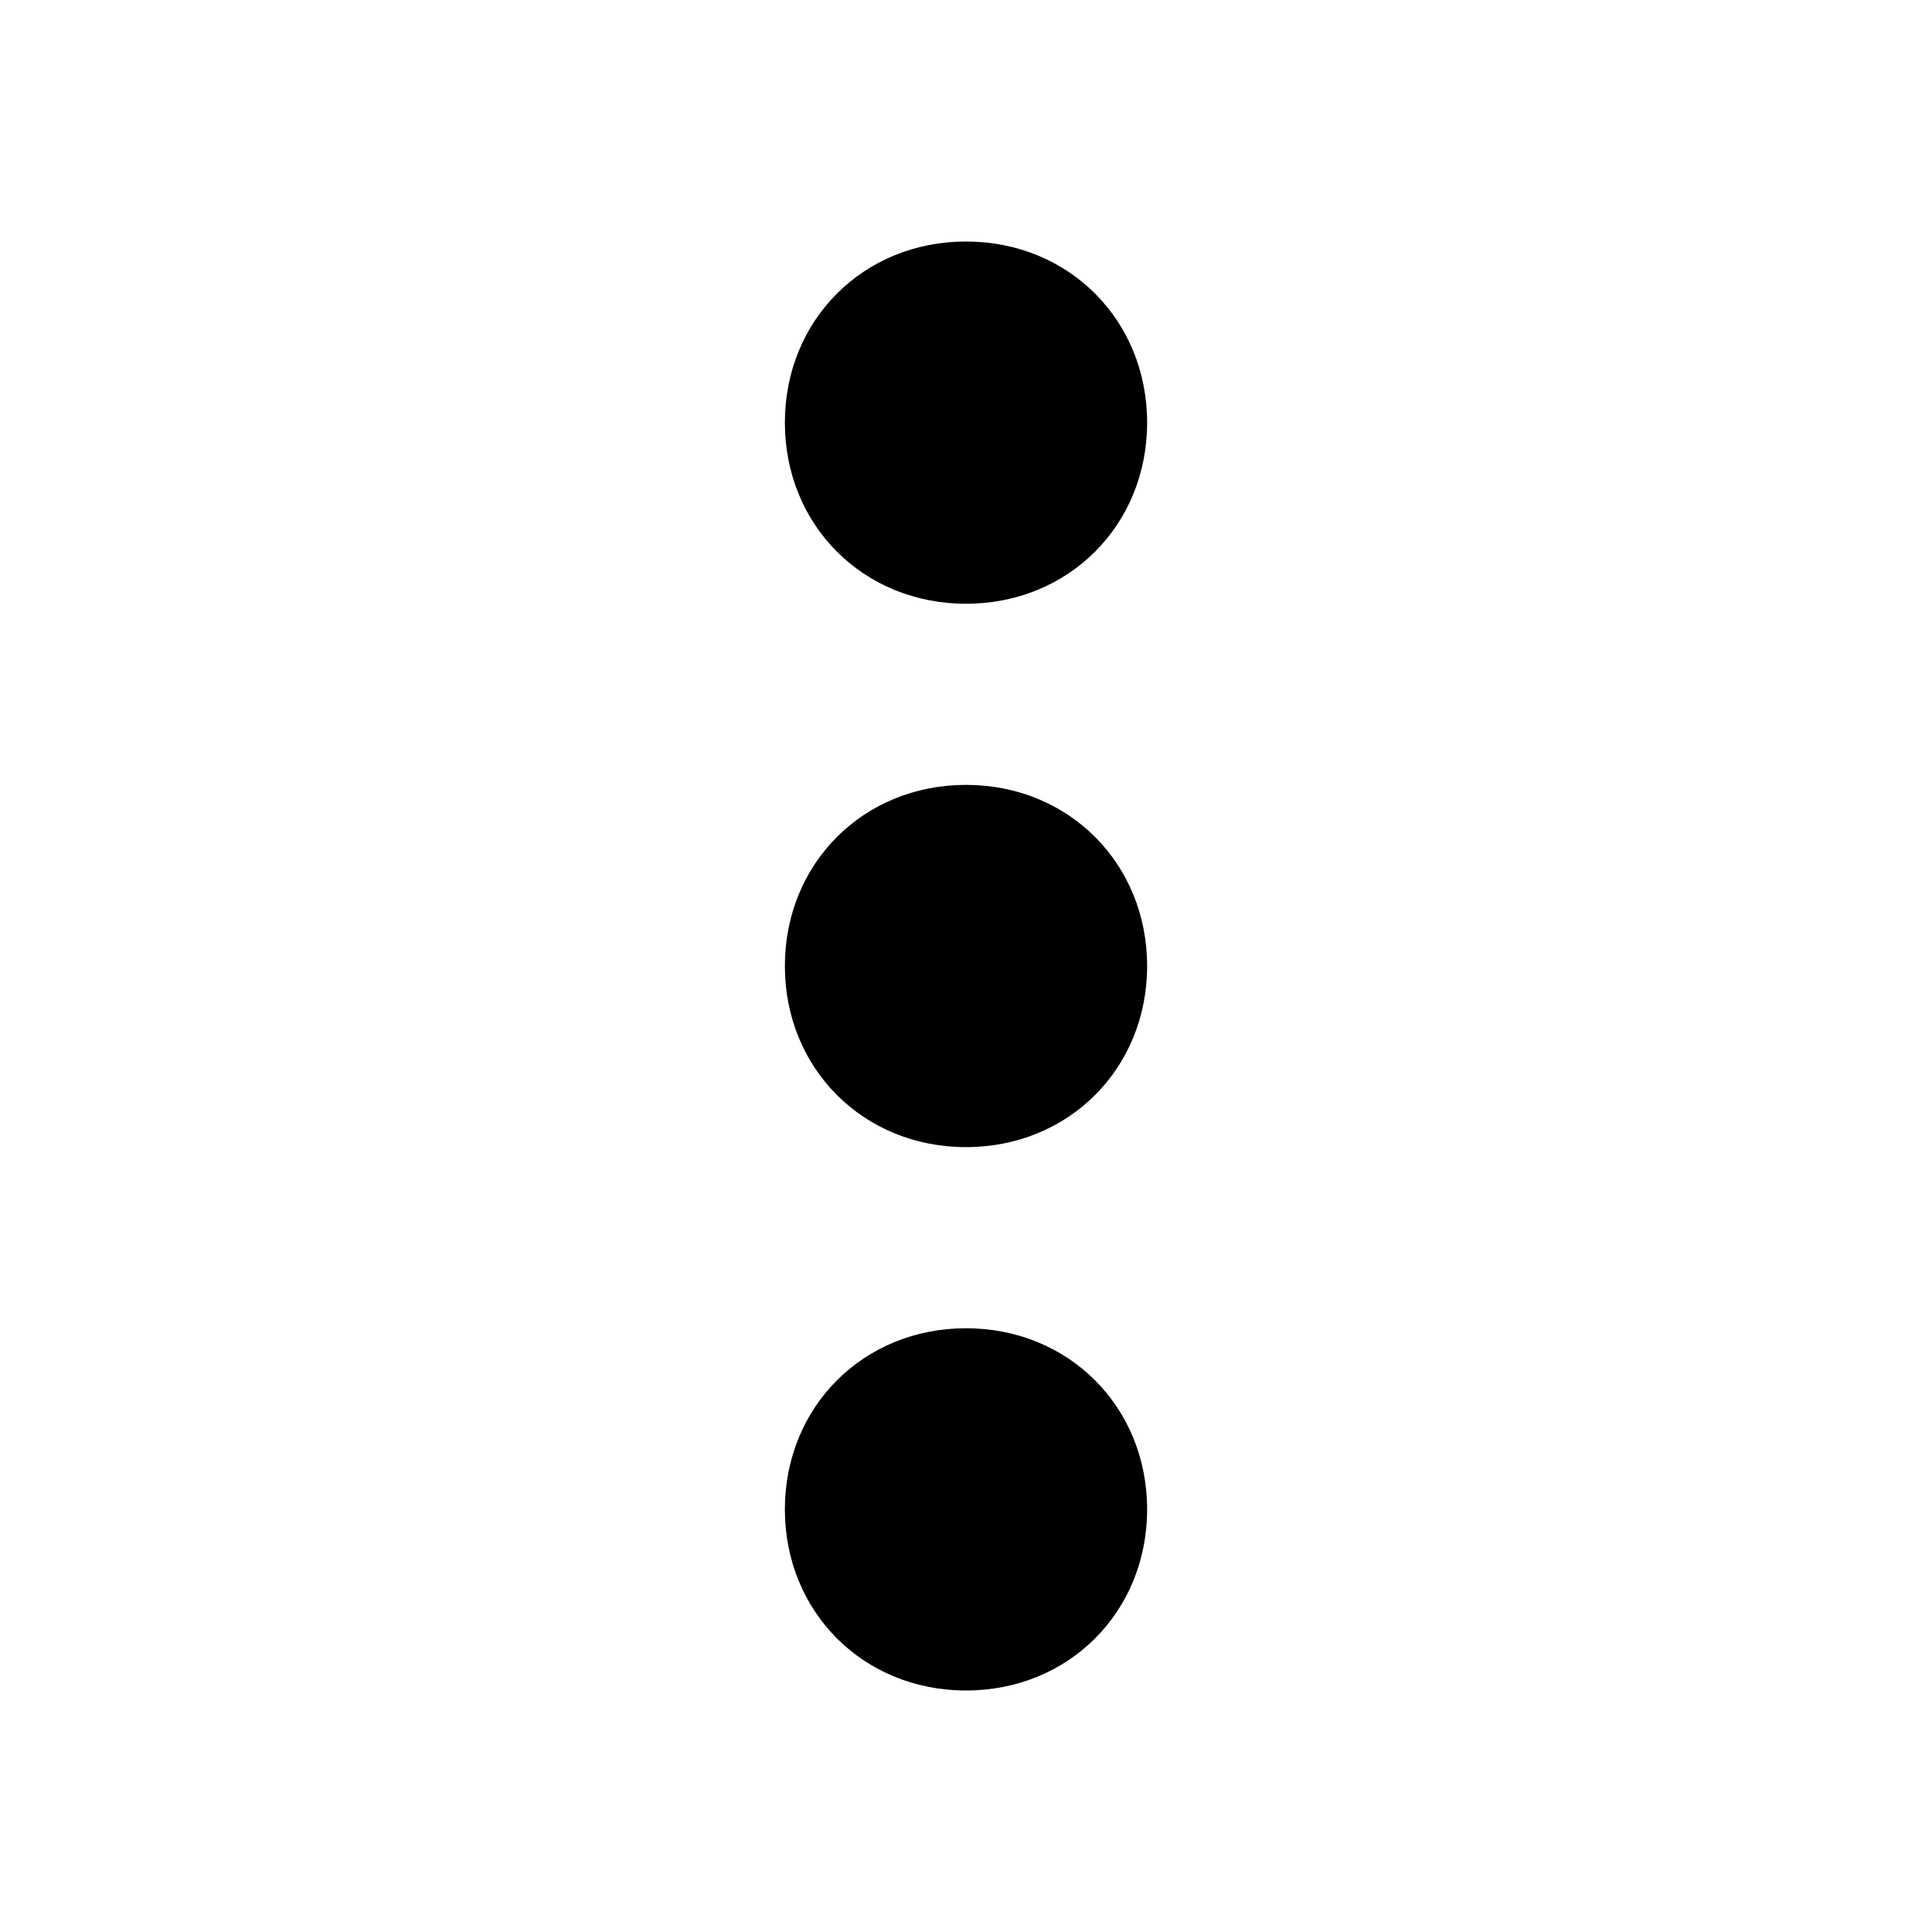
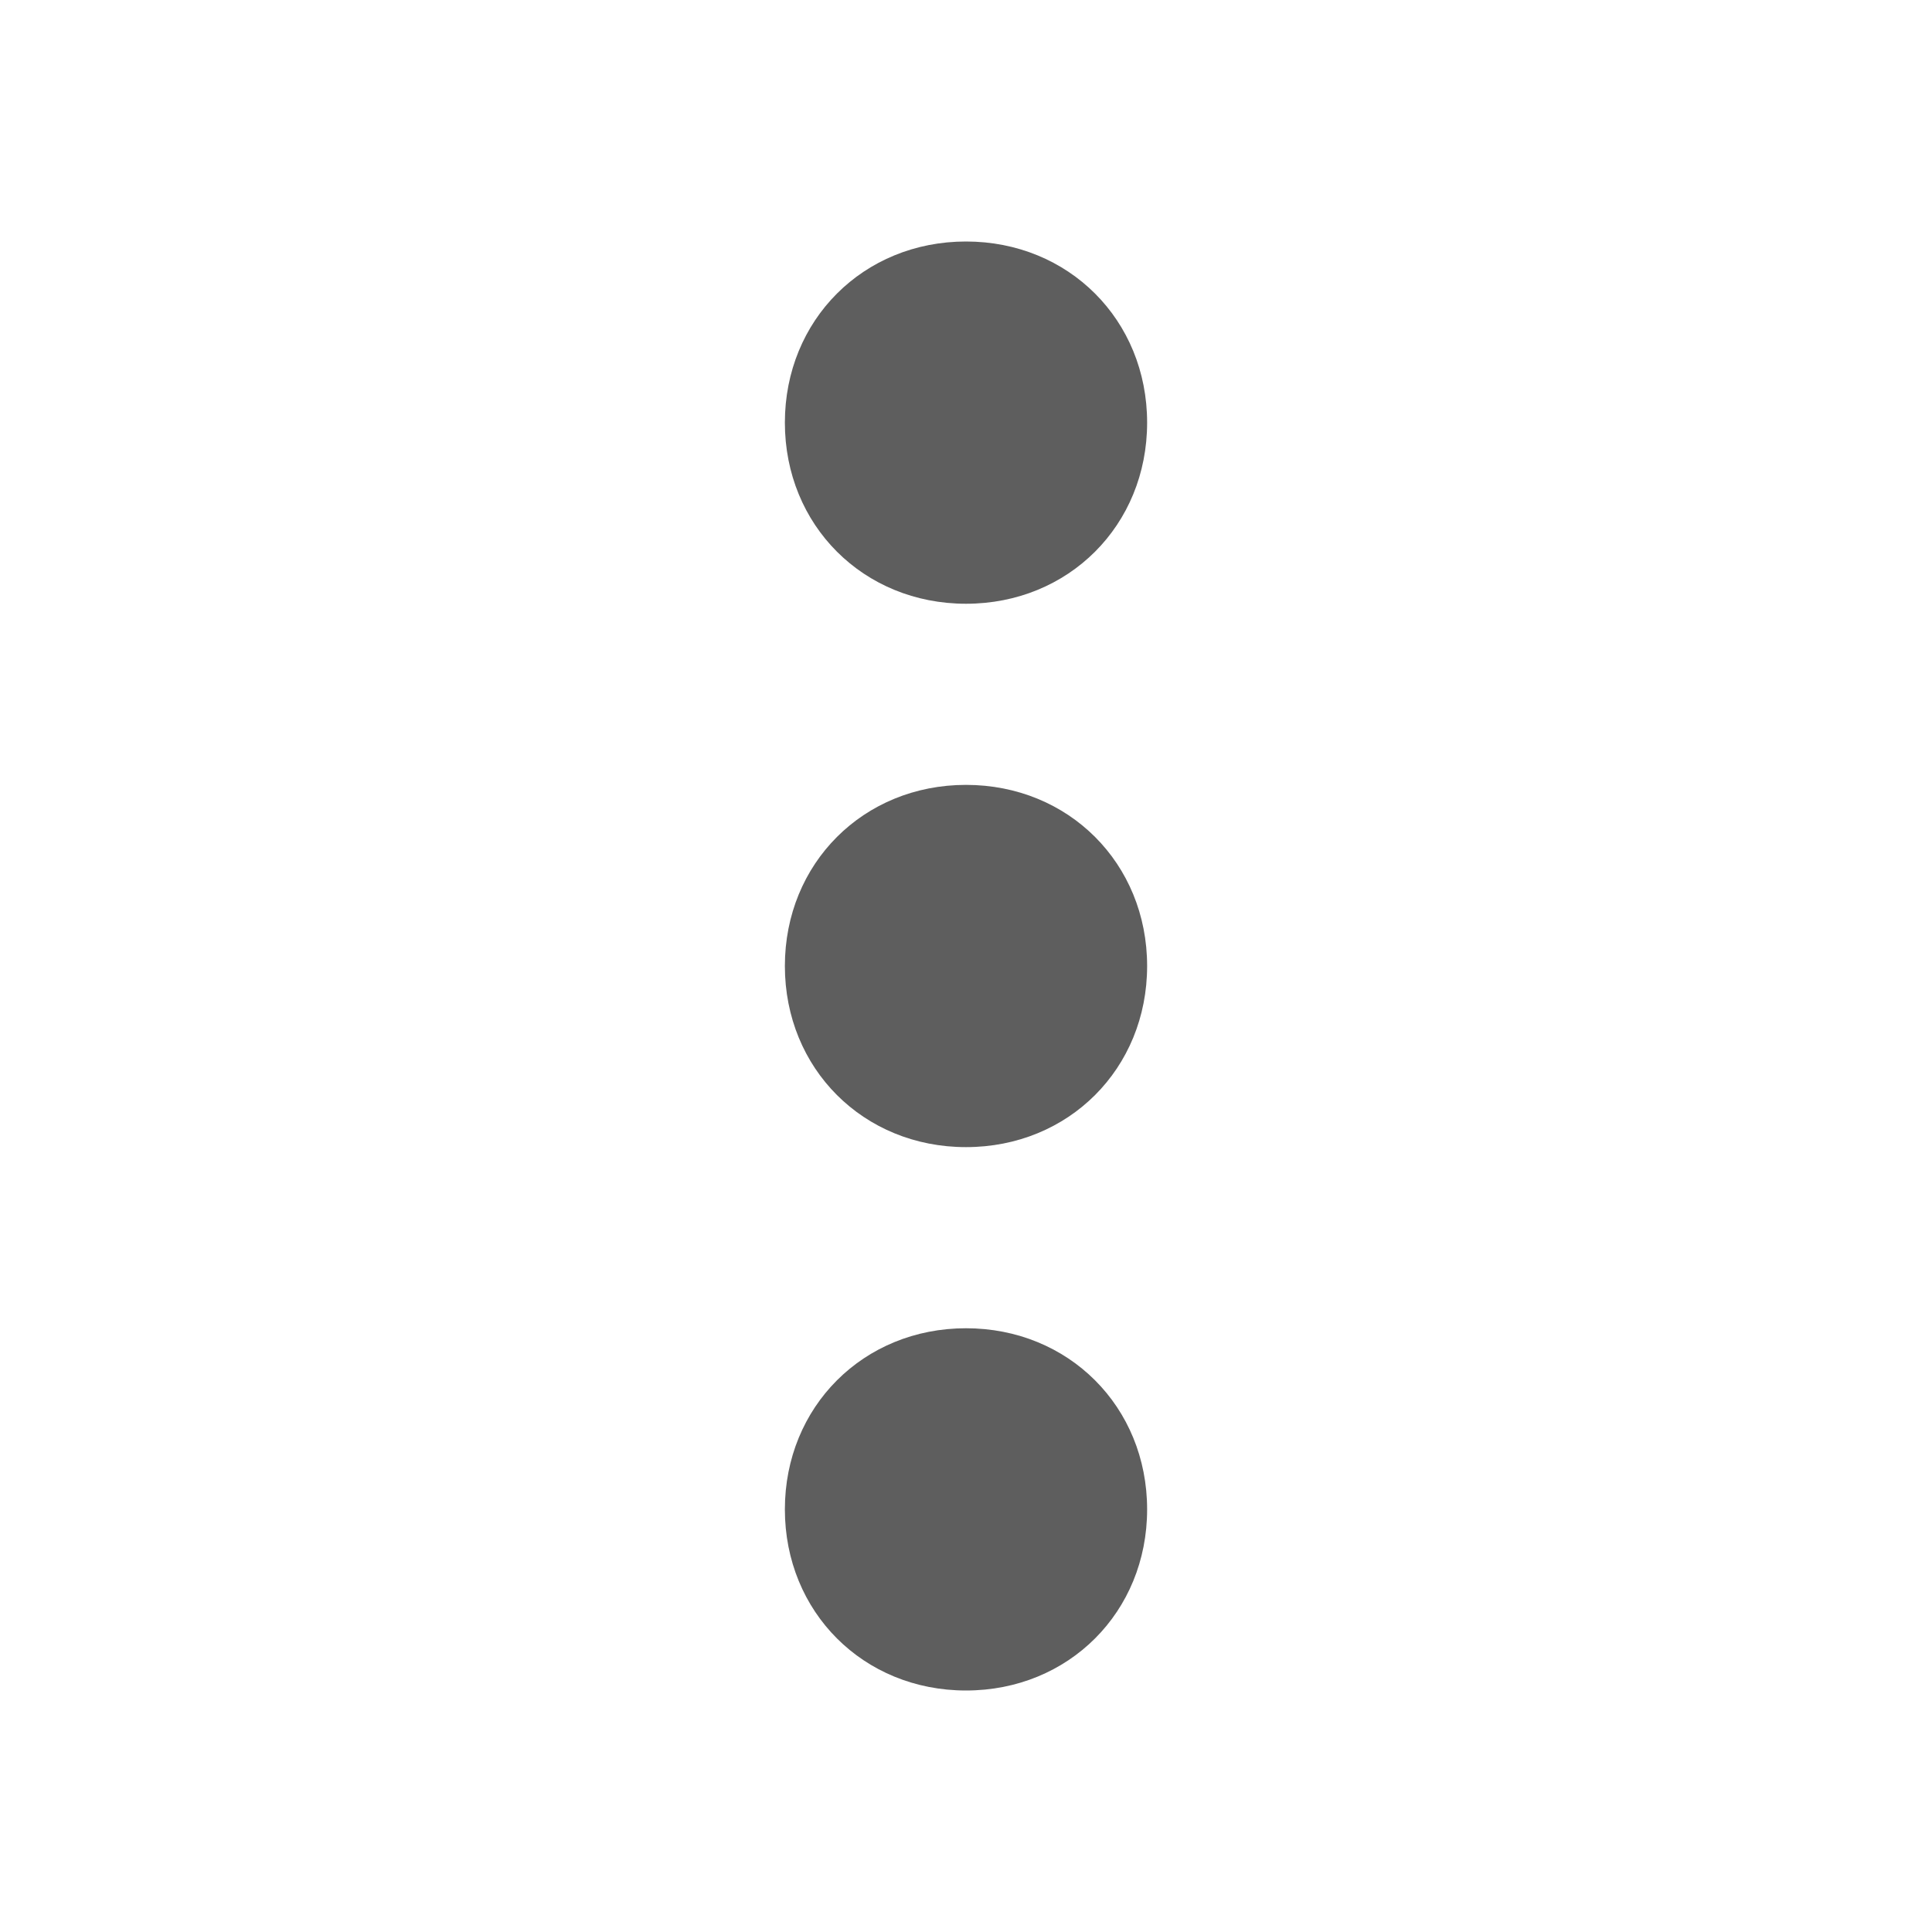
- <svg xmlns="http://www.w3.org/2000/svg" version="1.1" id="Icons" x="0px" y="0px" viewBox="0 0 32 32" style="enable-background:new 0 0 32 32;" xml:space="preserve">
+ <svg xmlns="http://www.w3.org/2000/svg" version="1.1" id="Icons" x="0px" y="0px" fill="#5e5e5e" viewBox="0 0 32 32" style="enable-background:new 0 0 32 32;" xml:space="preserve">
  <g>
    <path d="M16,10c1.7,0,3-1.3,3-3s-1.3-3-3-3s-3,1.3-3,3S14.3,10,16,10z" />
    <path d="M16,13c-1.7,0-3,1.3-3,3s1.3,3,3,3s3-1.3,3-3S17.7,13,16,13z" />
    <path d="M16,22c-1.7,0-3,1.3-3,3s1.3,3,3,3s3-1.3,3-3S17.7,22,16,22z" />
  </g>
</svg>
